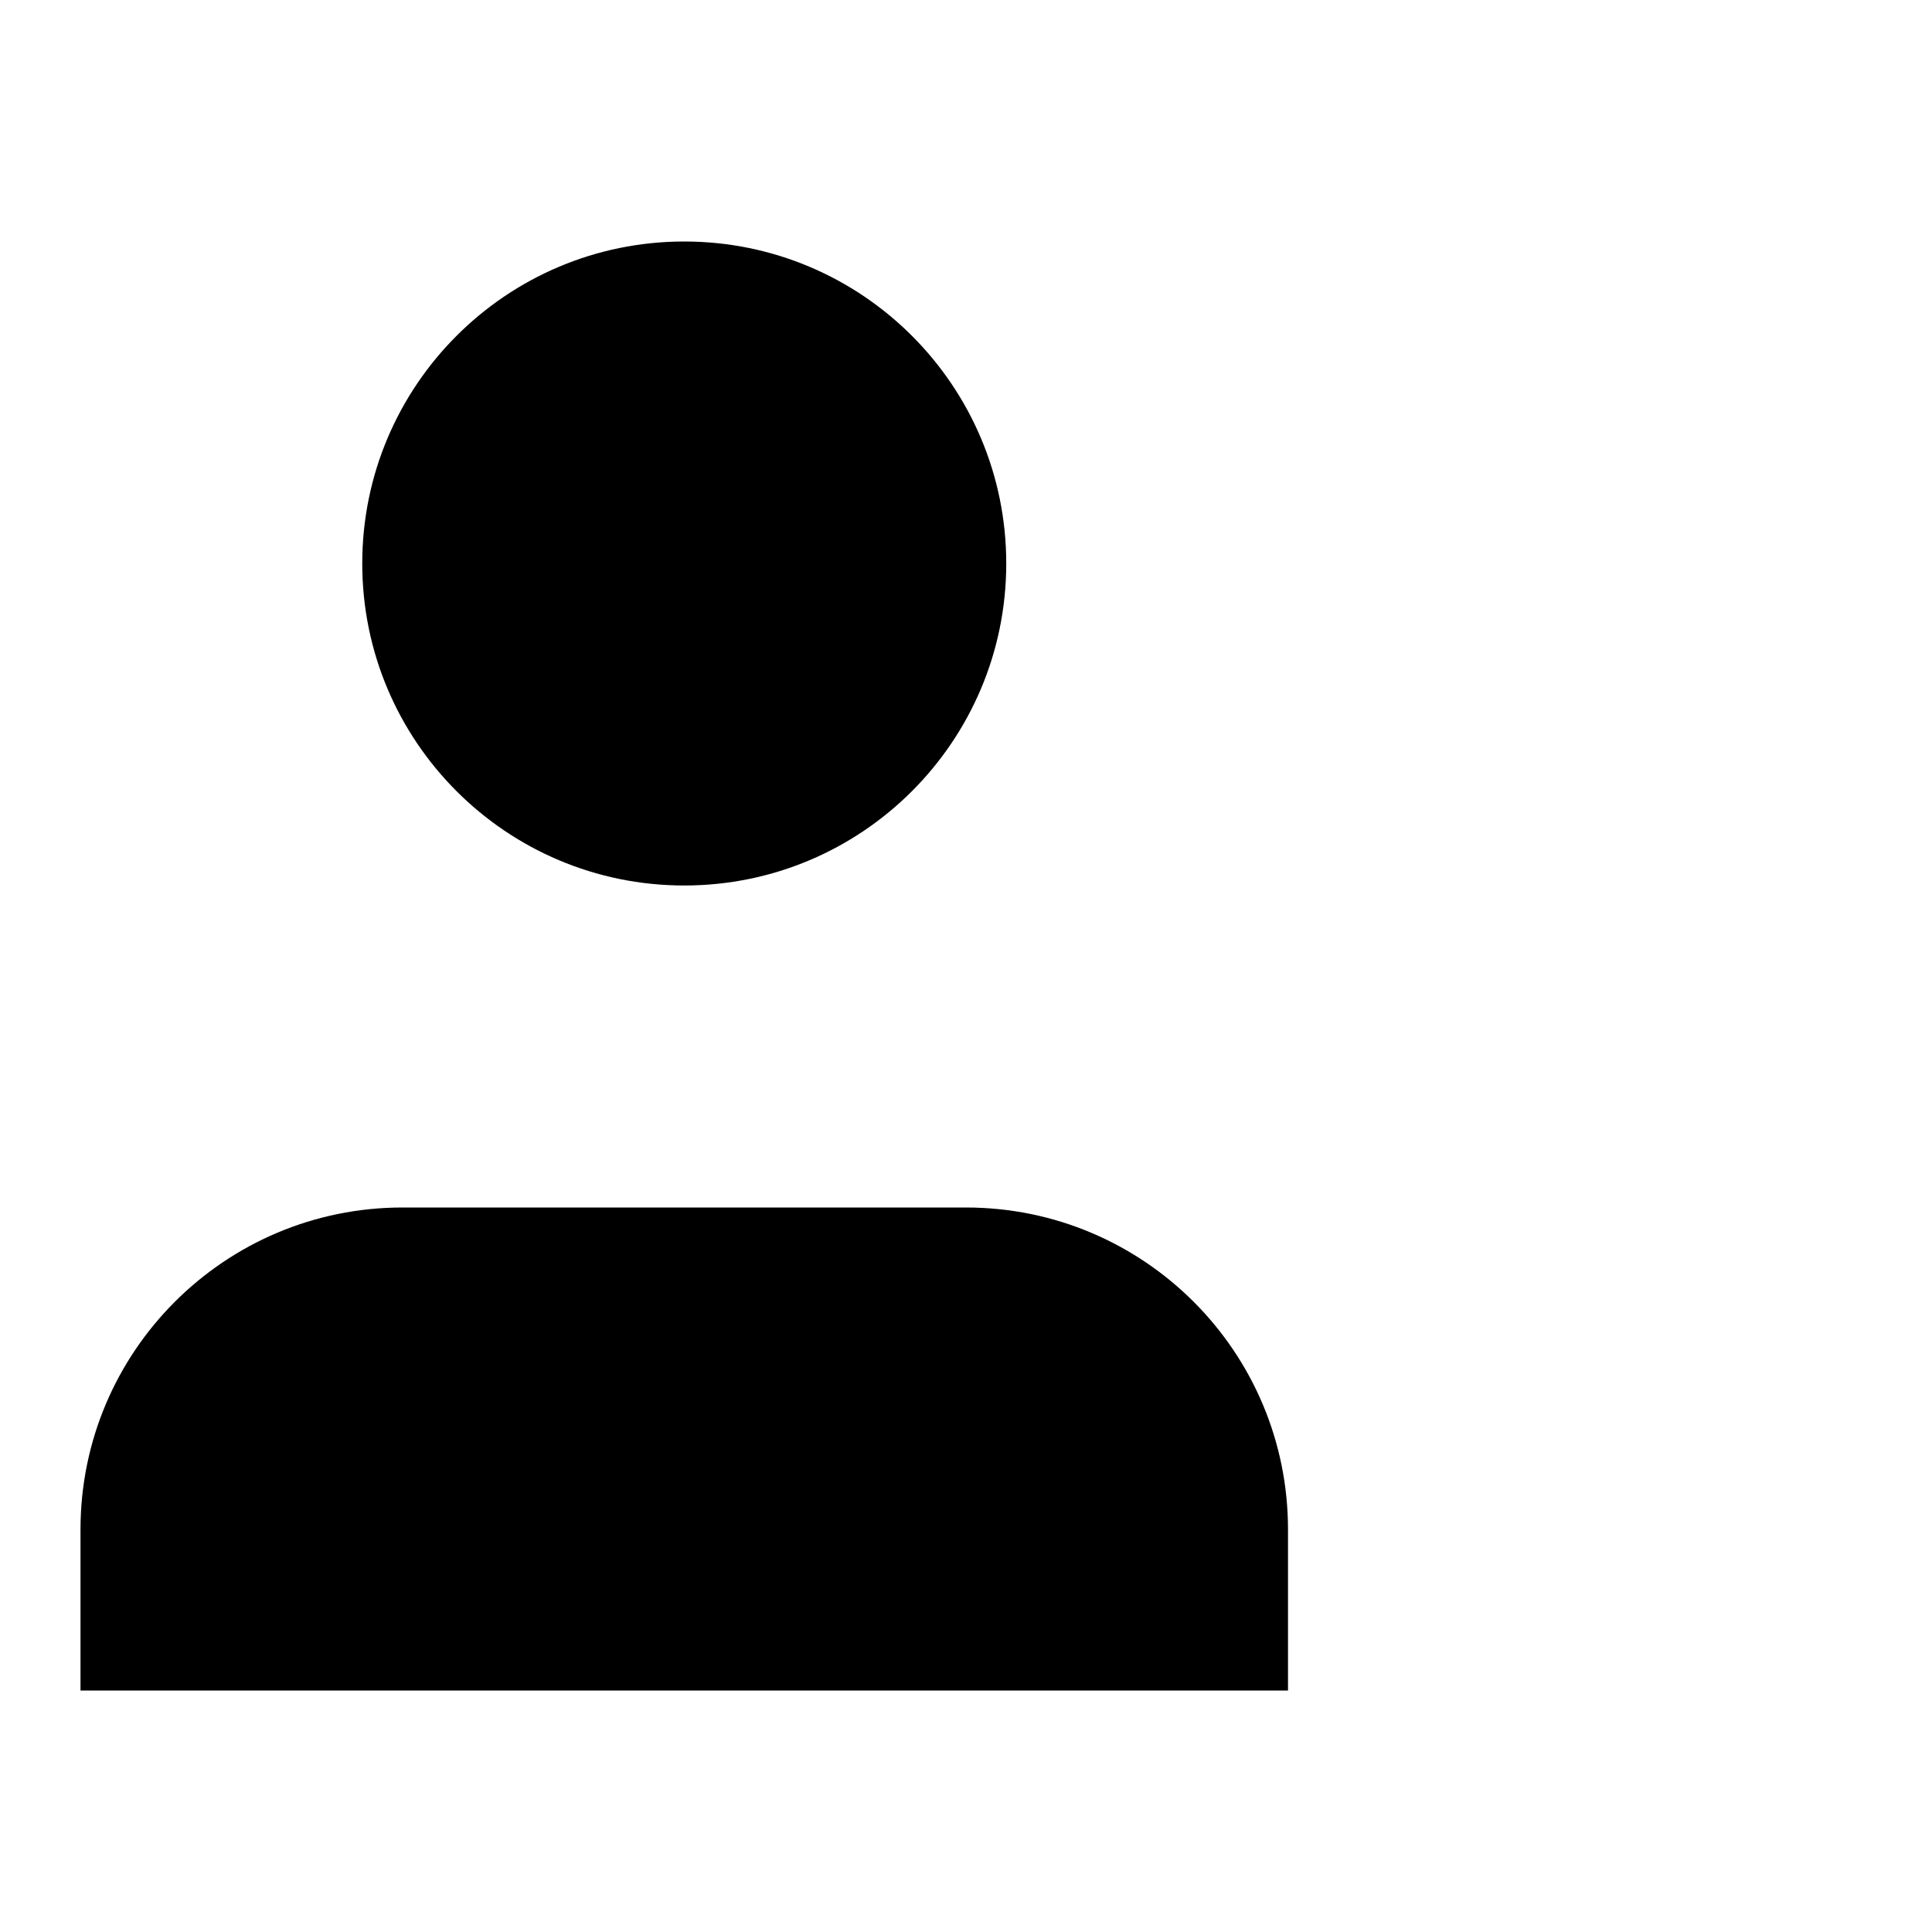
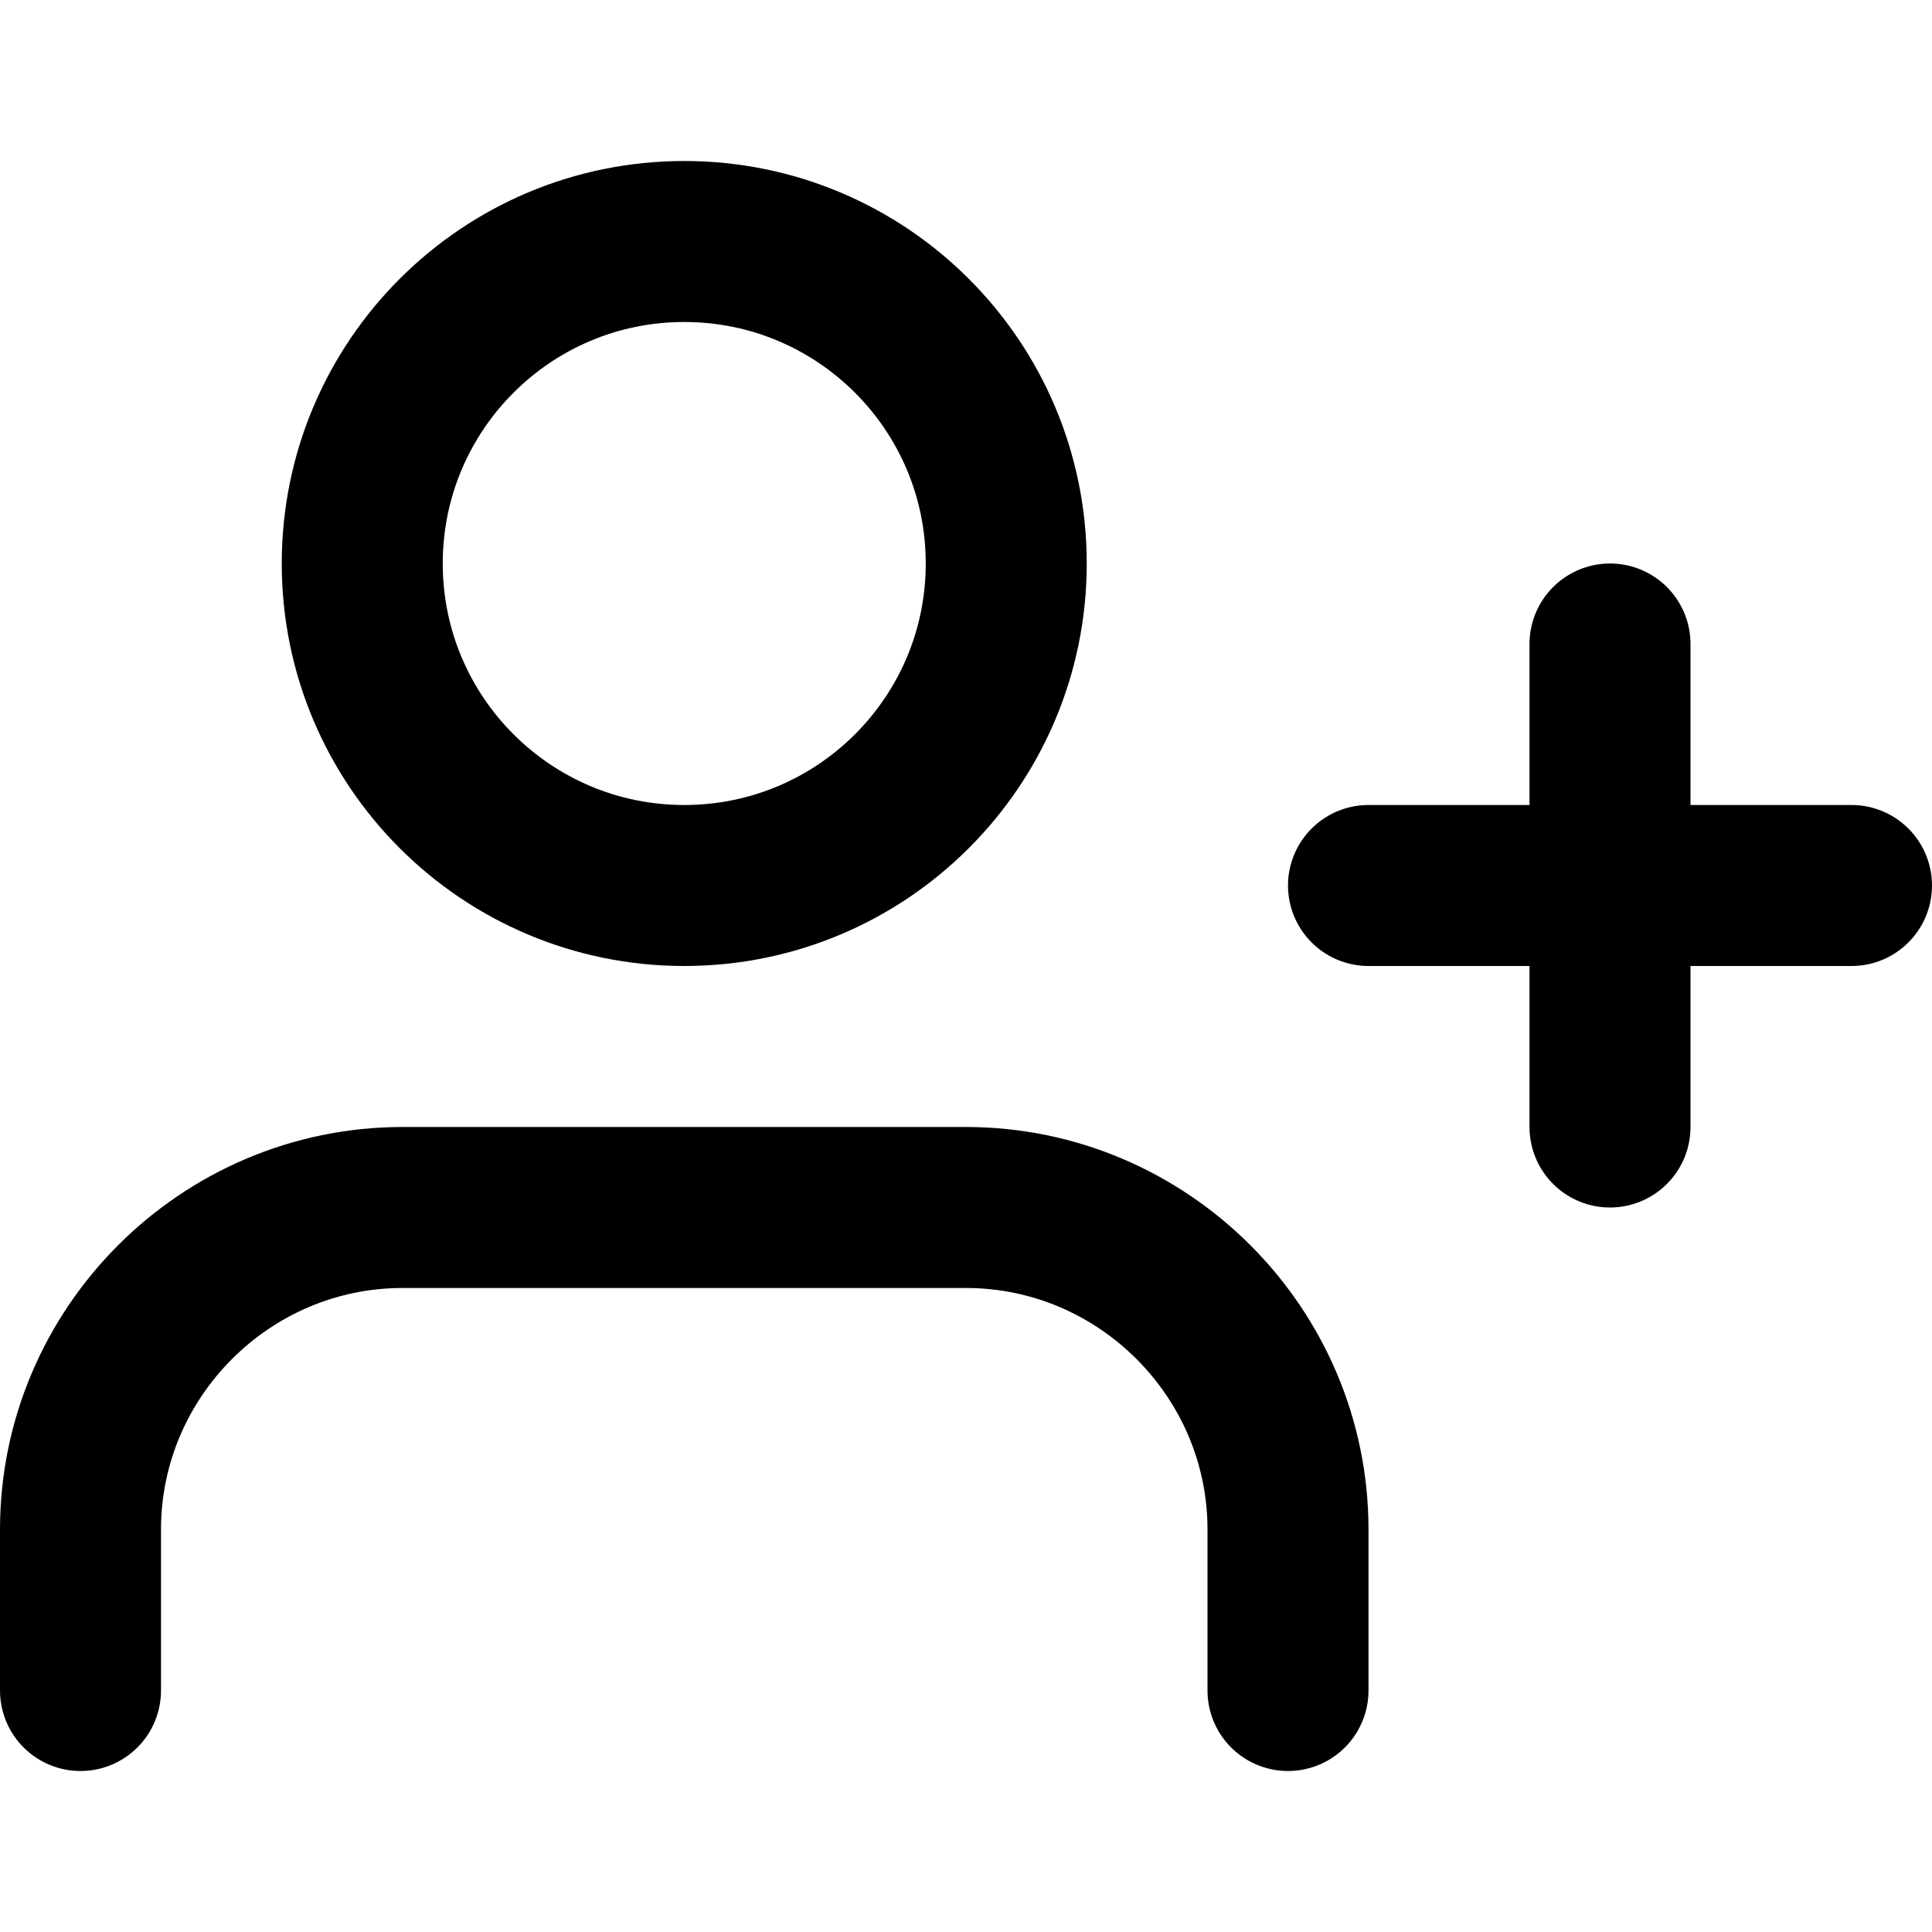
- <svg xmlns="http://www.w3.org/2000/svg" stroke-linecap="round" stroke-linejoin="round" stroke-width="2" viewBox="0 0 24 24">
-   <path d="M16 21v-2a4 4 0 0 0-4-4H5a4 4 0 0 0-4 4v2" />
-   <circle cx="8.5" cy="7" r="4" />
-   <path d="M20 8v6m3-3h-6" />
+ <svg xmlns="http://www.w3.org/2000/svg" id="Layer_1" version="1.1" viewBox="0 0 24 24">
+   <defs>
+     <style>
+       .st0 {
+         fill: none;
+         stroke: #000;
+         stroke-linecap: round;
+         stroke-linejoin: round;
+         stroke-width: 2px;
+       }
+     </style>
+   </defs>
+   <path class="st0" d="M16,21v-2c0-2.2-1.8-4-4-4h-7c-2.2,0-4,1.8-4,4v2" />
+   <circle class="st0" cx="8.5" cy="7" r="4" />
+   <path class="st0" d="M20,8v6M23,11h-6" />
</svg>
